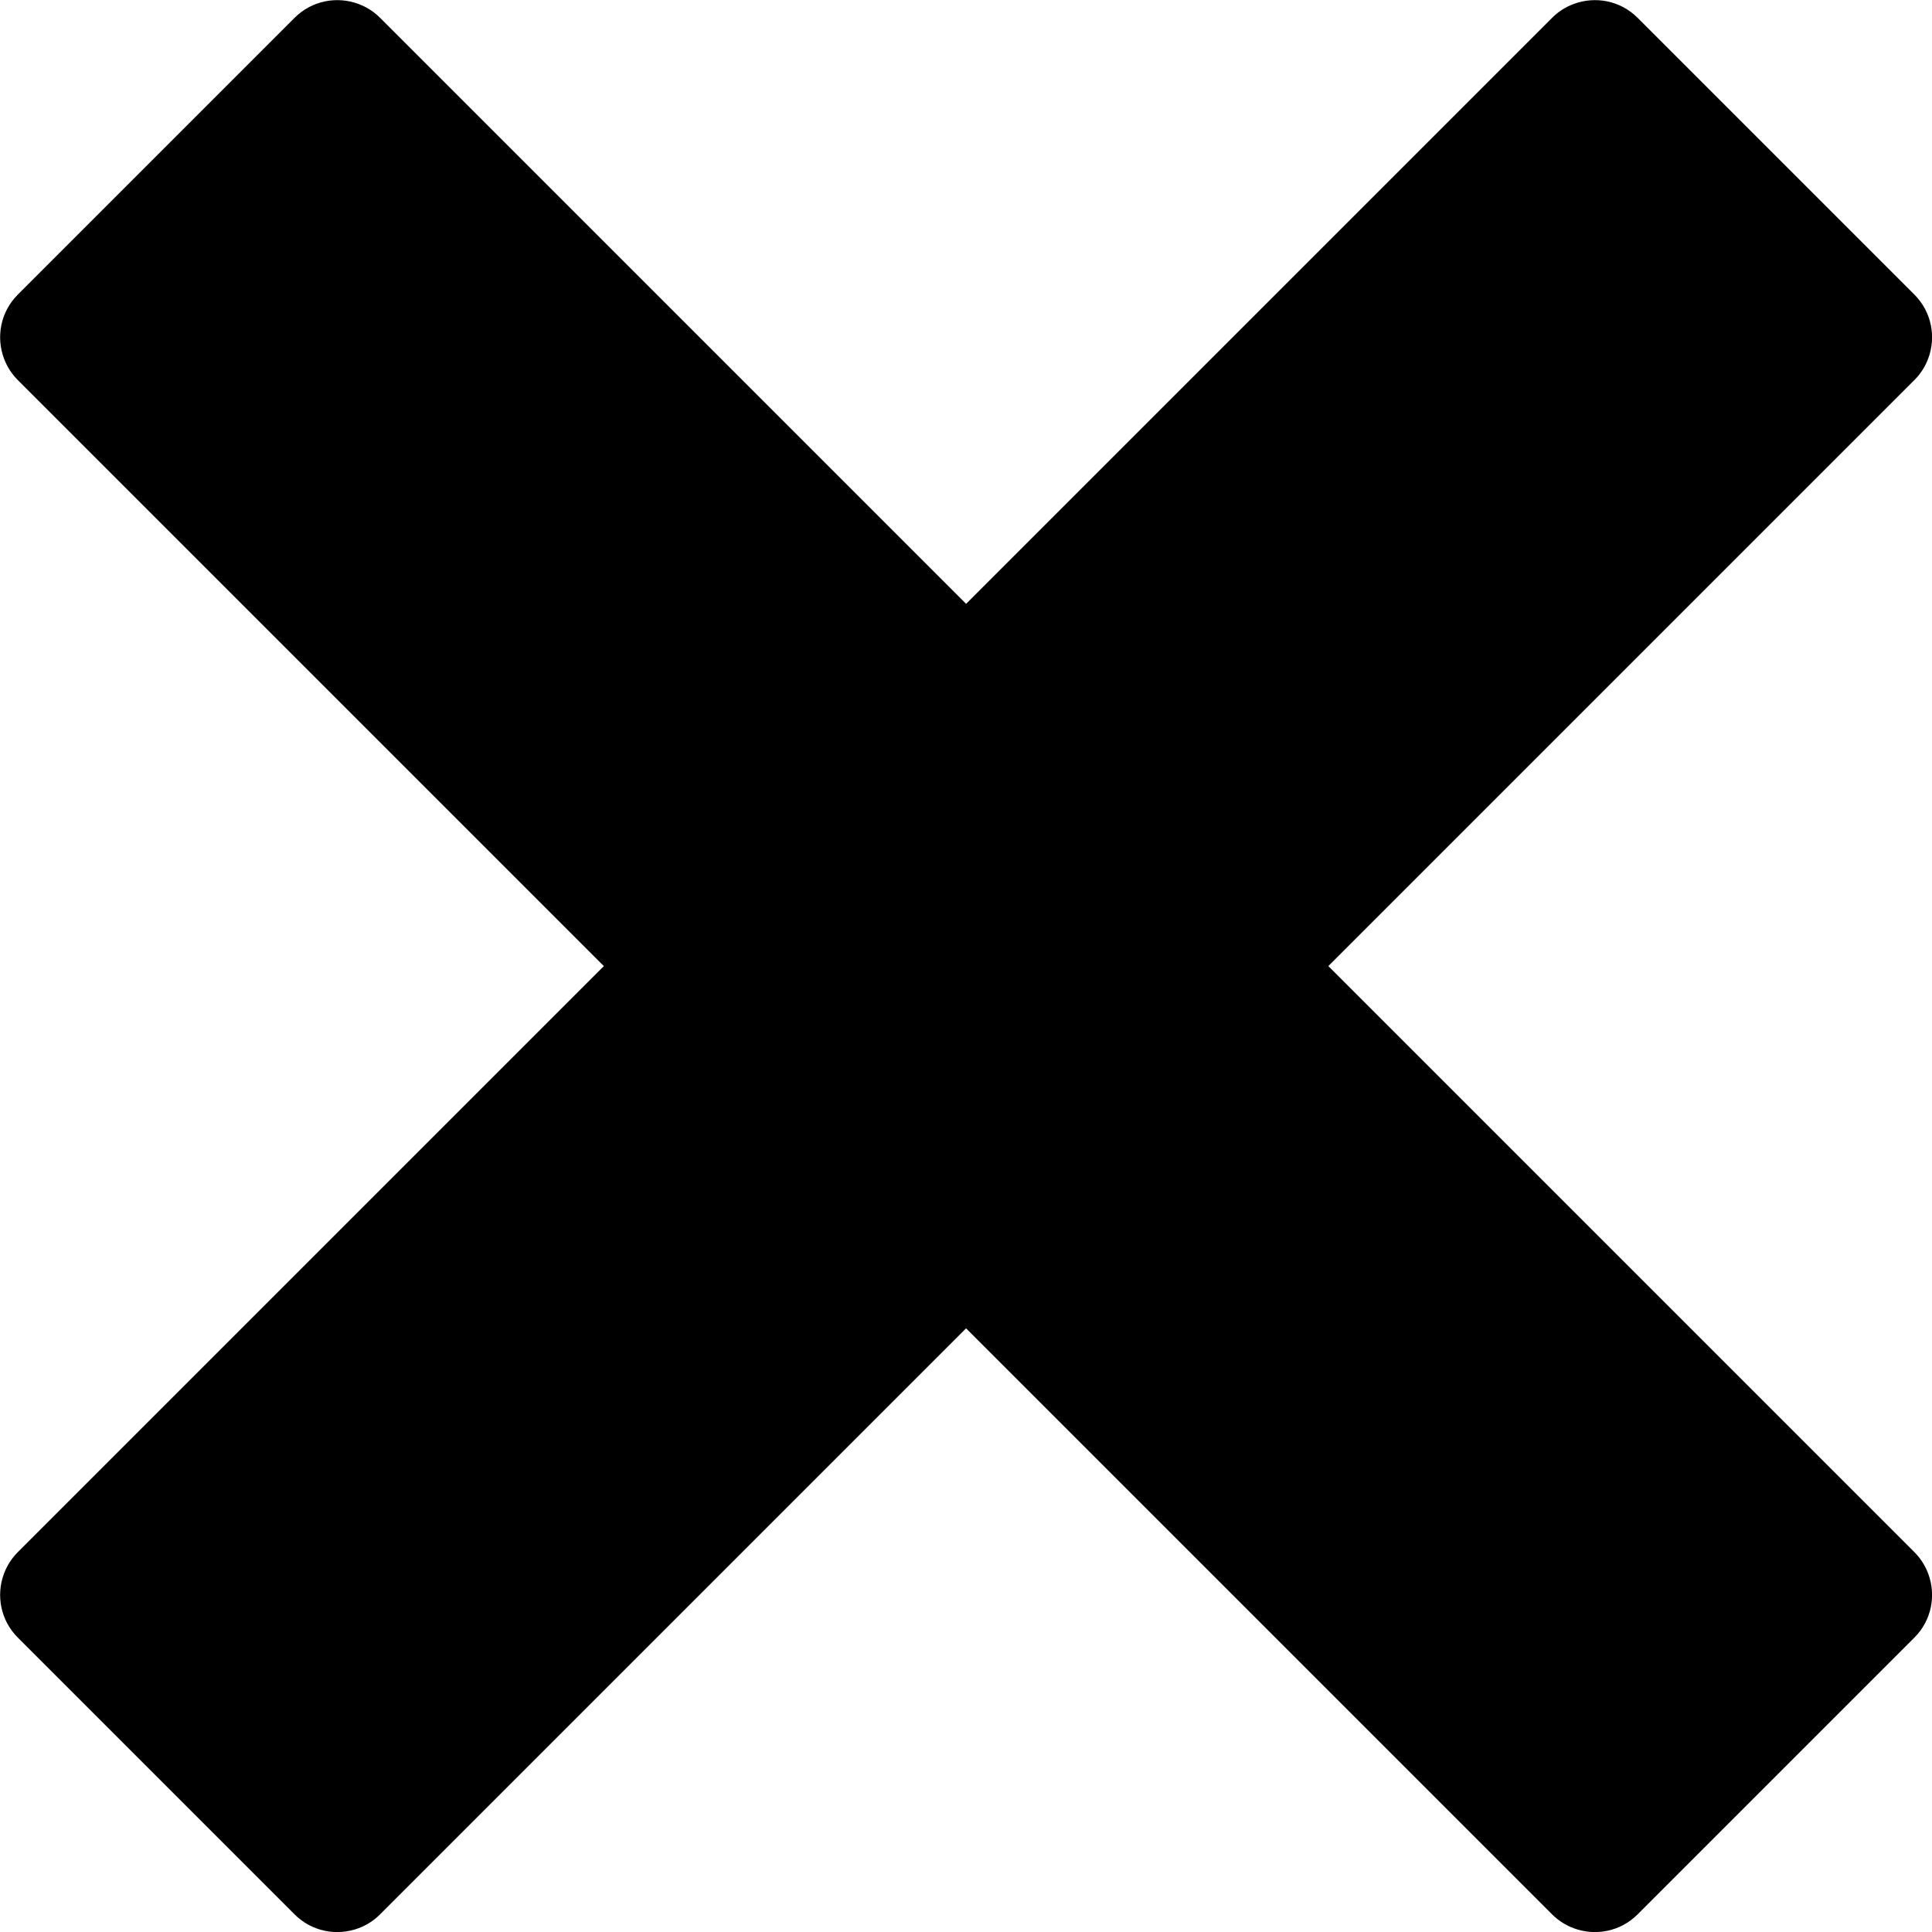
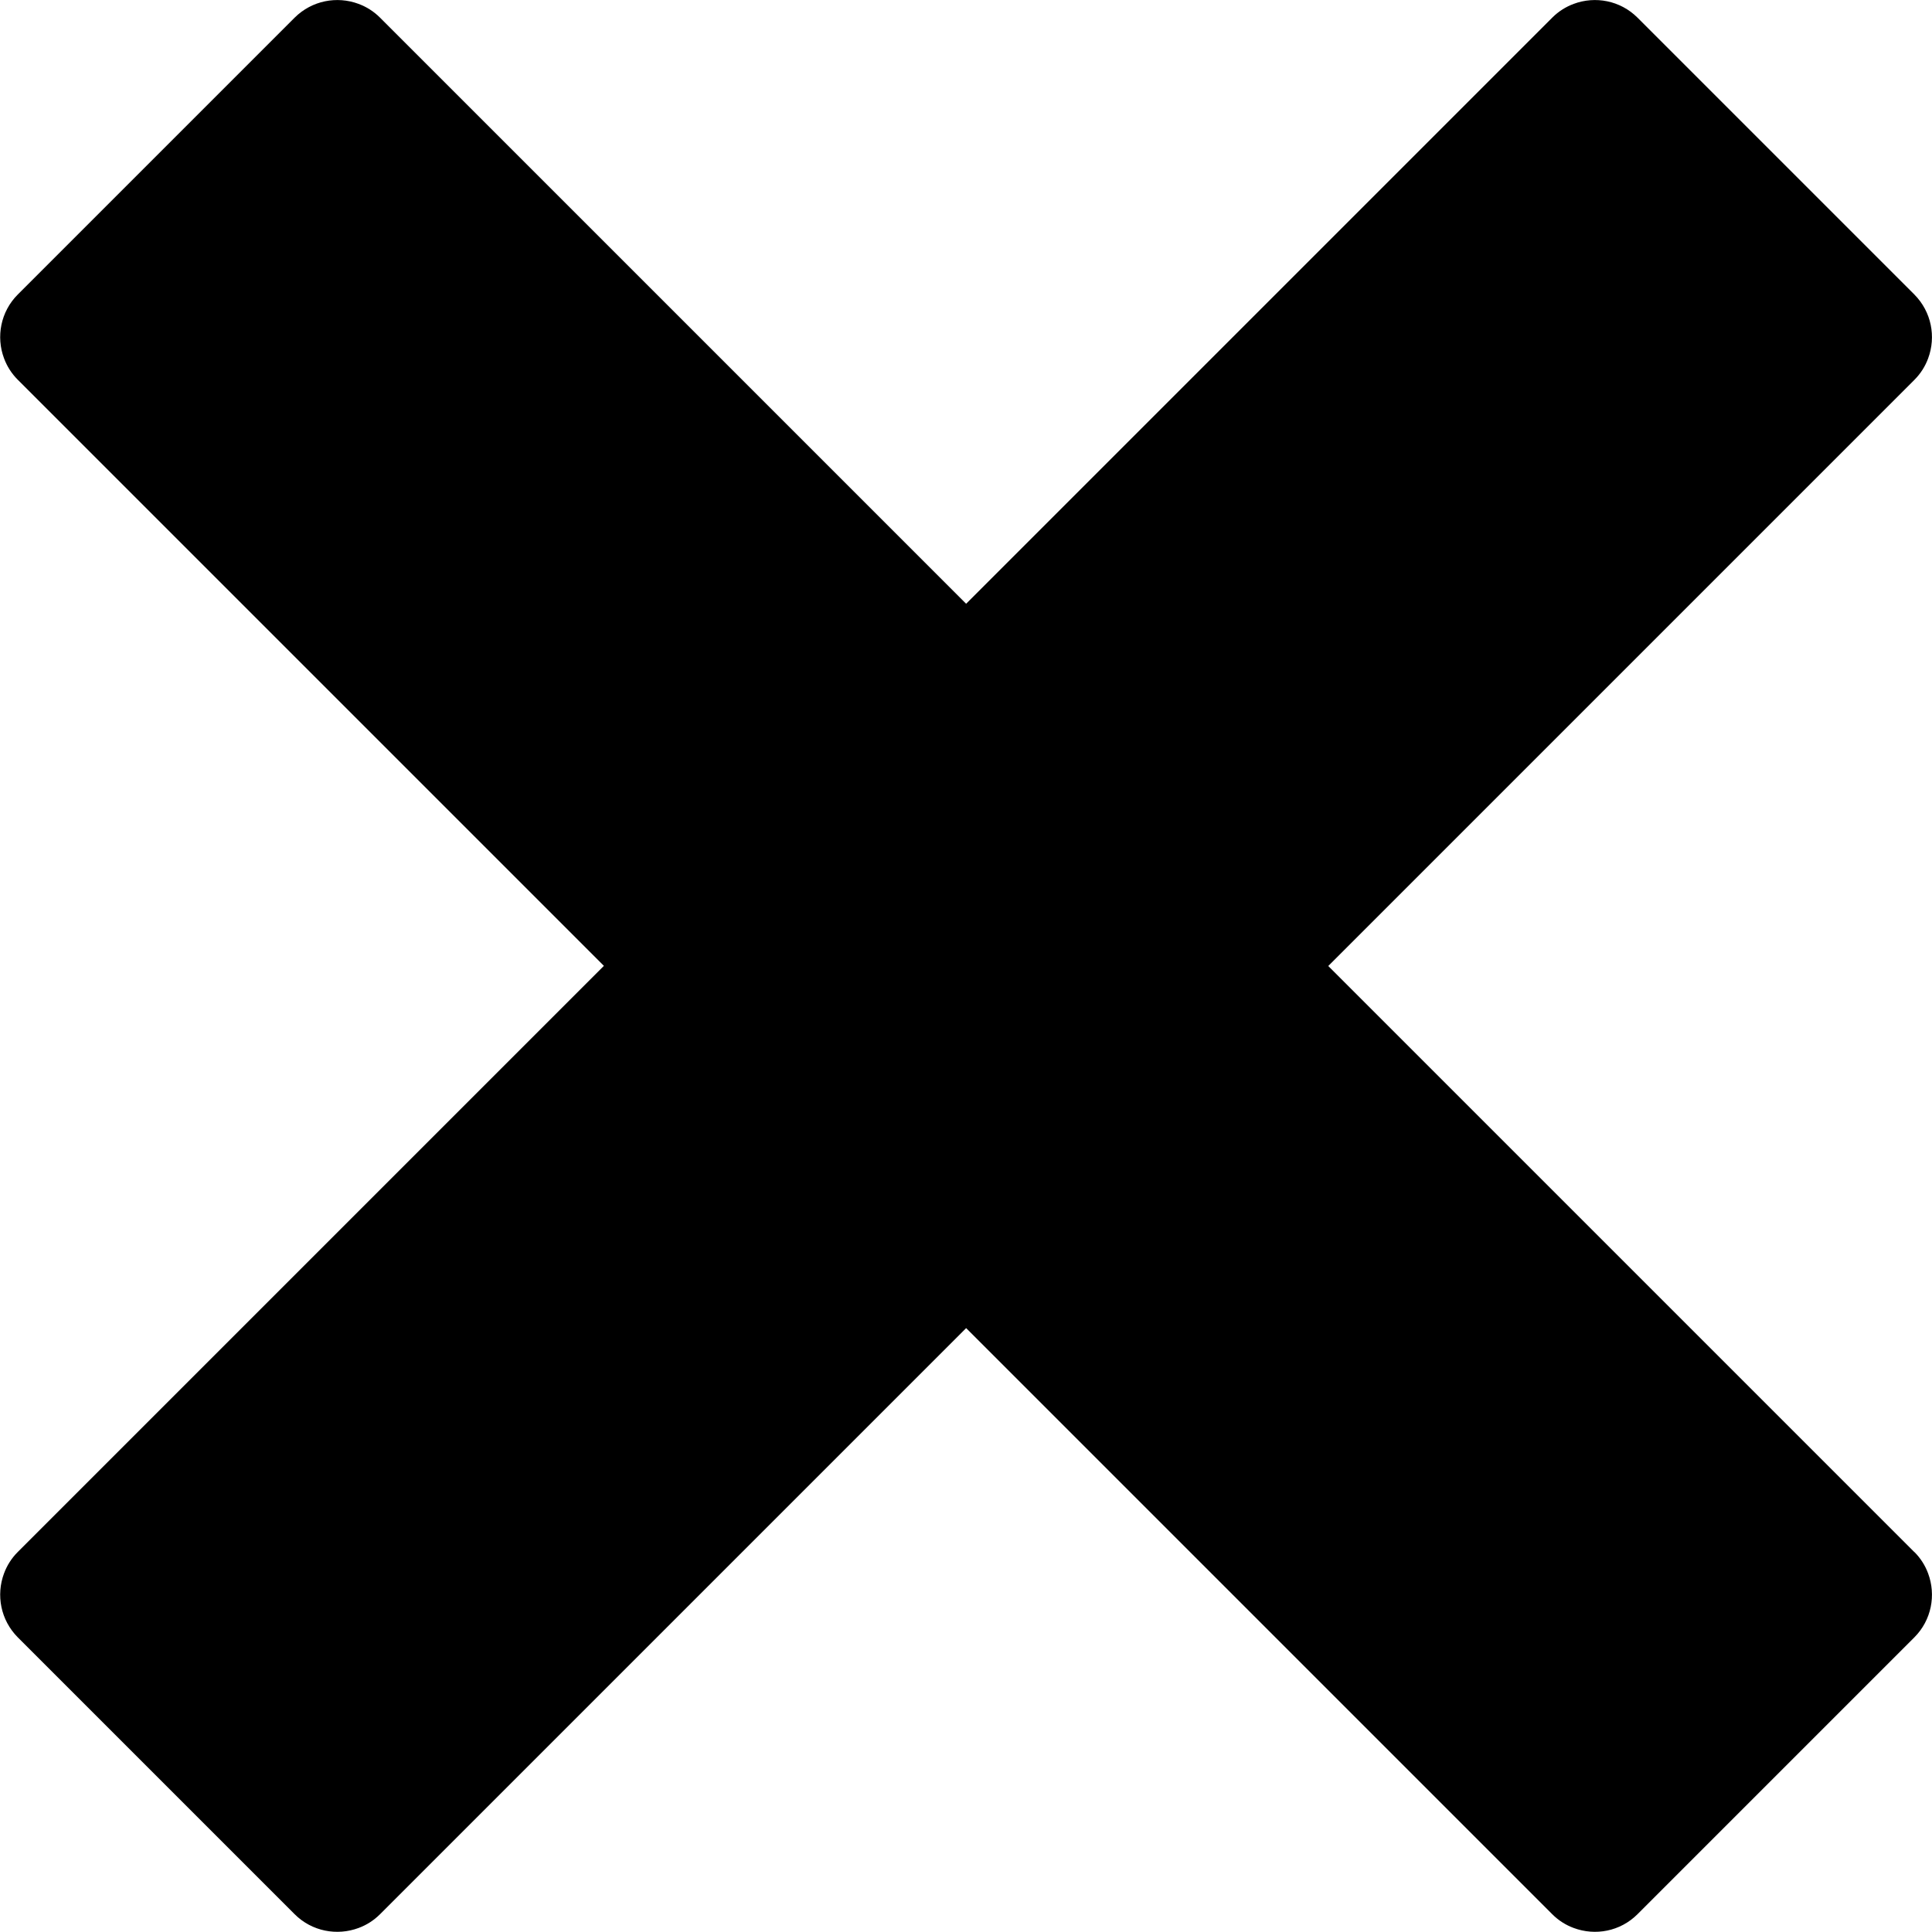
- <svg xmlns="http://www.w3.org/2000/svg" version="1.1" width="20" height="20" viewBox="0 0 20 20">
-   <path d="M19.818 16.068c-0-0-0-0-0-0l-6.067-6.067 6.067-6.067c0-0 0-0 0-0 0.065-0.065 0.113-0.142 0.143-0.223 0.083-0.222 0.036-0.482-0.143-0.661l-2.866-2.866c-0.179-0.179-0.438-0.226-0.661-0.143-0.081 0.030-0.158 0.077-0.223 0.143 0 0-0 0-0 0l-6.067 6.067-6.067-6.067c-0-0-0-0-0-0-0.065-0.065-0.142-0.113-0.223-0.143-0.222-0.083-0.482-0.036-0.661 0.143l-2.866 2.866c-0.179 0.179-0.226 0.439-0.143 0.661 0.030 0.081 0.078 0.158 0.143 0.223 0 0 0 0 0 0l6.067 6.067-6.067 6.067c-0 0-0 0-0 0-0.065 0.065-0.113 0.142-0.143 0.223-0.083 0.222-0.036 0.482 0.143 0.661l2.866 2.866c0.179 0.179 0.439 0.226 0.661 0.143 0.081-0.030 0.158-0.078 0.223-0.143 0-0 0-0 0-0l6.067-6.067 6.067 6.067c0 0 0 0 0 0 0.065 0.065 0.142 0.113 0.223 0.143 0.222 0.083 0.482 0.036 0.661-0.143l2.866-2.866c0.179-0.179 0.226-0.439 0.143-0.661-0.030-0.081-0.078-0.158-0.143-0.223z" />
+ <svg xmlns="http://www.w3.org/2000/svg" version="1.1" width="14" height="14" viewBox="0 0 14 14">
+   <path d="M13.872 11.247c-0-0-0-0-0-0l-4.247-4.247 4.247-4.247c0-0 0-0 0-0 0.046-0.046 0.079-0.099 0.1-0.156 0.058-0.156 0.025-0.337-0.1-0.463l-2.006-2.006c-0.125-0.125-0.307-0.158-0.462-0.1-0.057 0.021-0.11 0.054-0.156 0.1 0 0-0 0-0 0l-4.247 4.247-4.247-4.247c-0-0-0-0-0-0-0.046-0.046-0.099-0.079-0.156-0.1-0.156-0.058-0.337-0.025-0.463 0.1l-2.006 2.006c-0.125 0.125-0.158 0.307-0.1 0.462 0.021 0.057 0.054 0.11 0.1 0.156 0 0 0 0 0 0l4.247 4.247-4.247 4.247c-0 0-0 0-0 0-0.046 0.046-0.079 0.099-0.1 0.156-0.058 0.156-0.025 0.337 0.1 0.463l2.006 2.006c0.125 0.125 0.307 0.158 0.463 0.1 0.057-0.021 0.11-0.054 0.156-0.1 0-0 0-0 0-0l4.247-4.247 4.247 4.247c0 0 0 0 0 0 0.046 0.046 0.099 0.079 0.156 0.1 0.156 0.058 0.337 0.025 0.462-0.1l2.006-2.006c0.125-0.125 0.158-0.307 0.1-0.463-0.021-0.057-0.054-0.11-0.1-0.156z" />
</svg>
